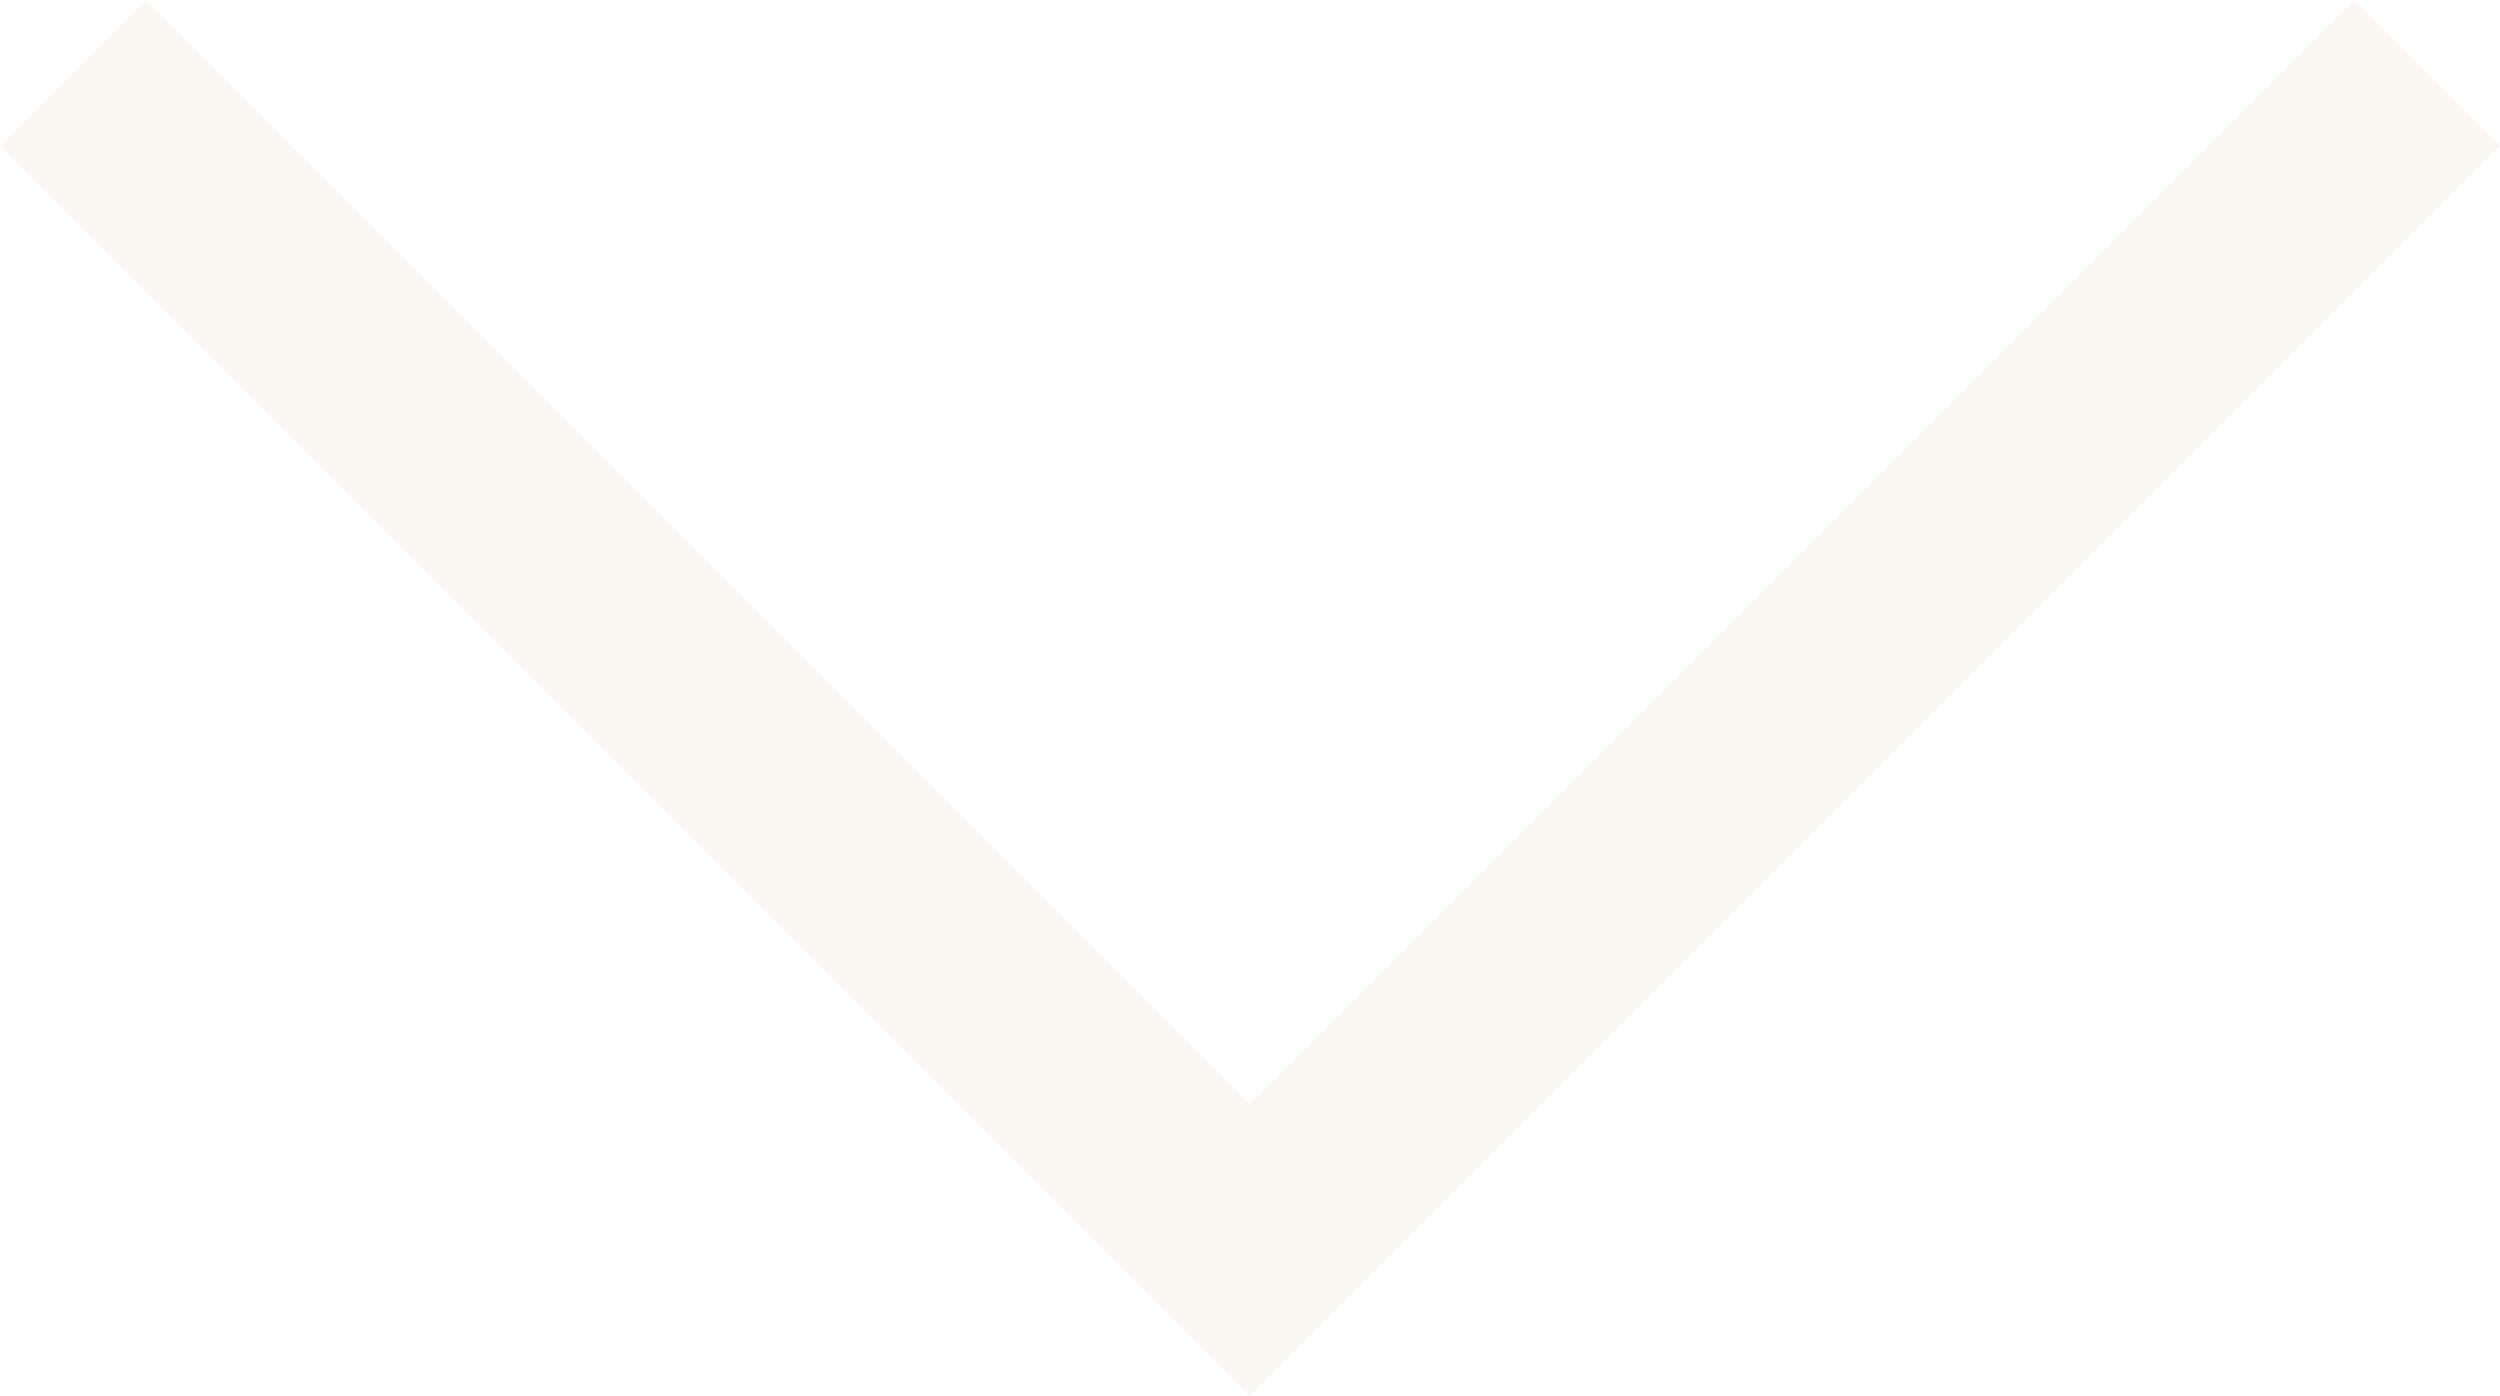
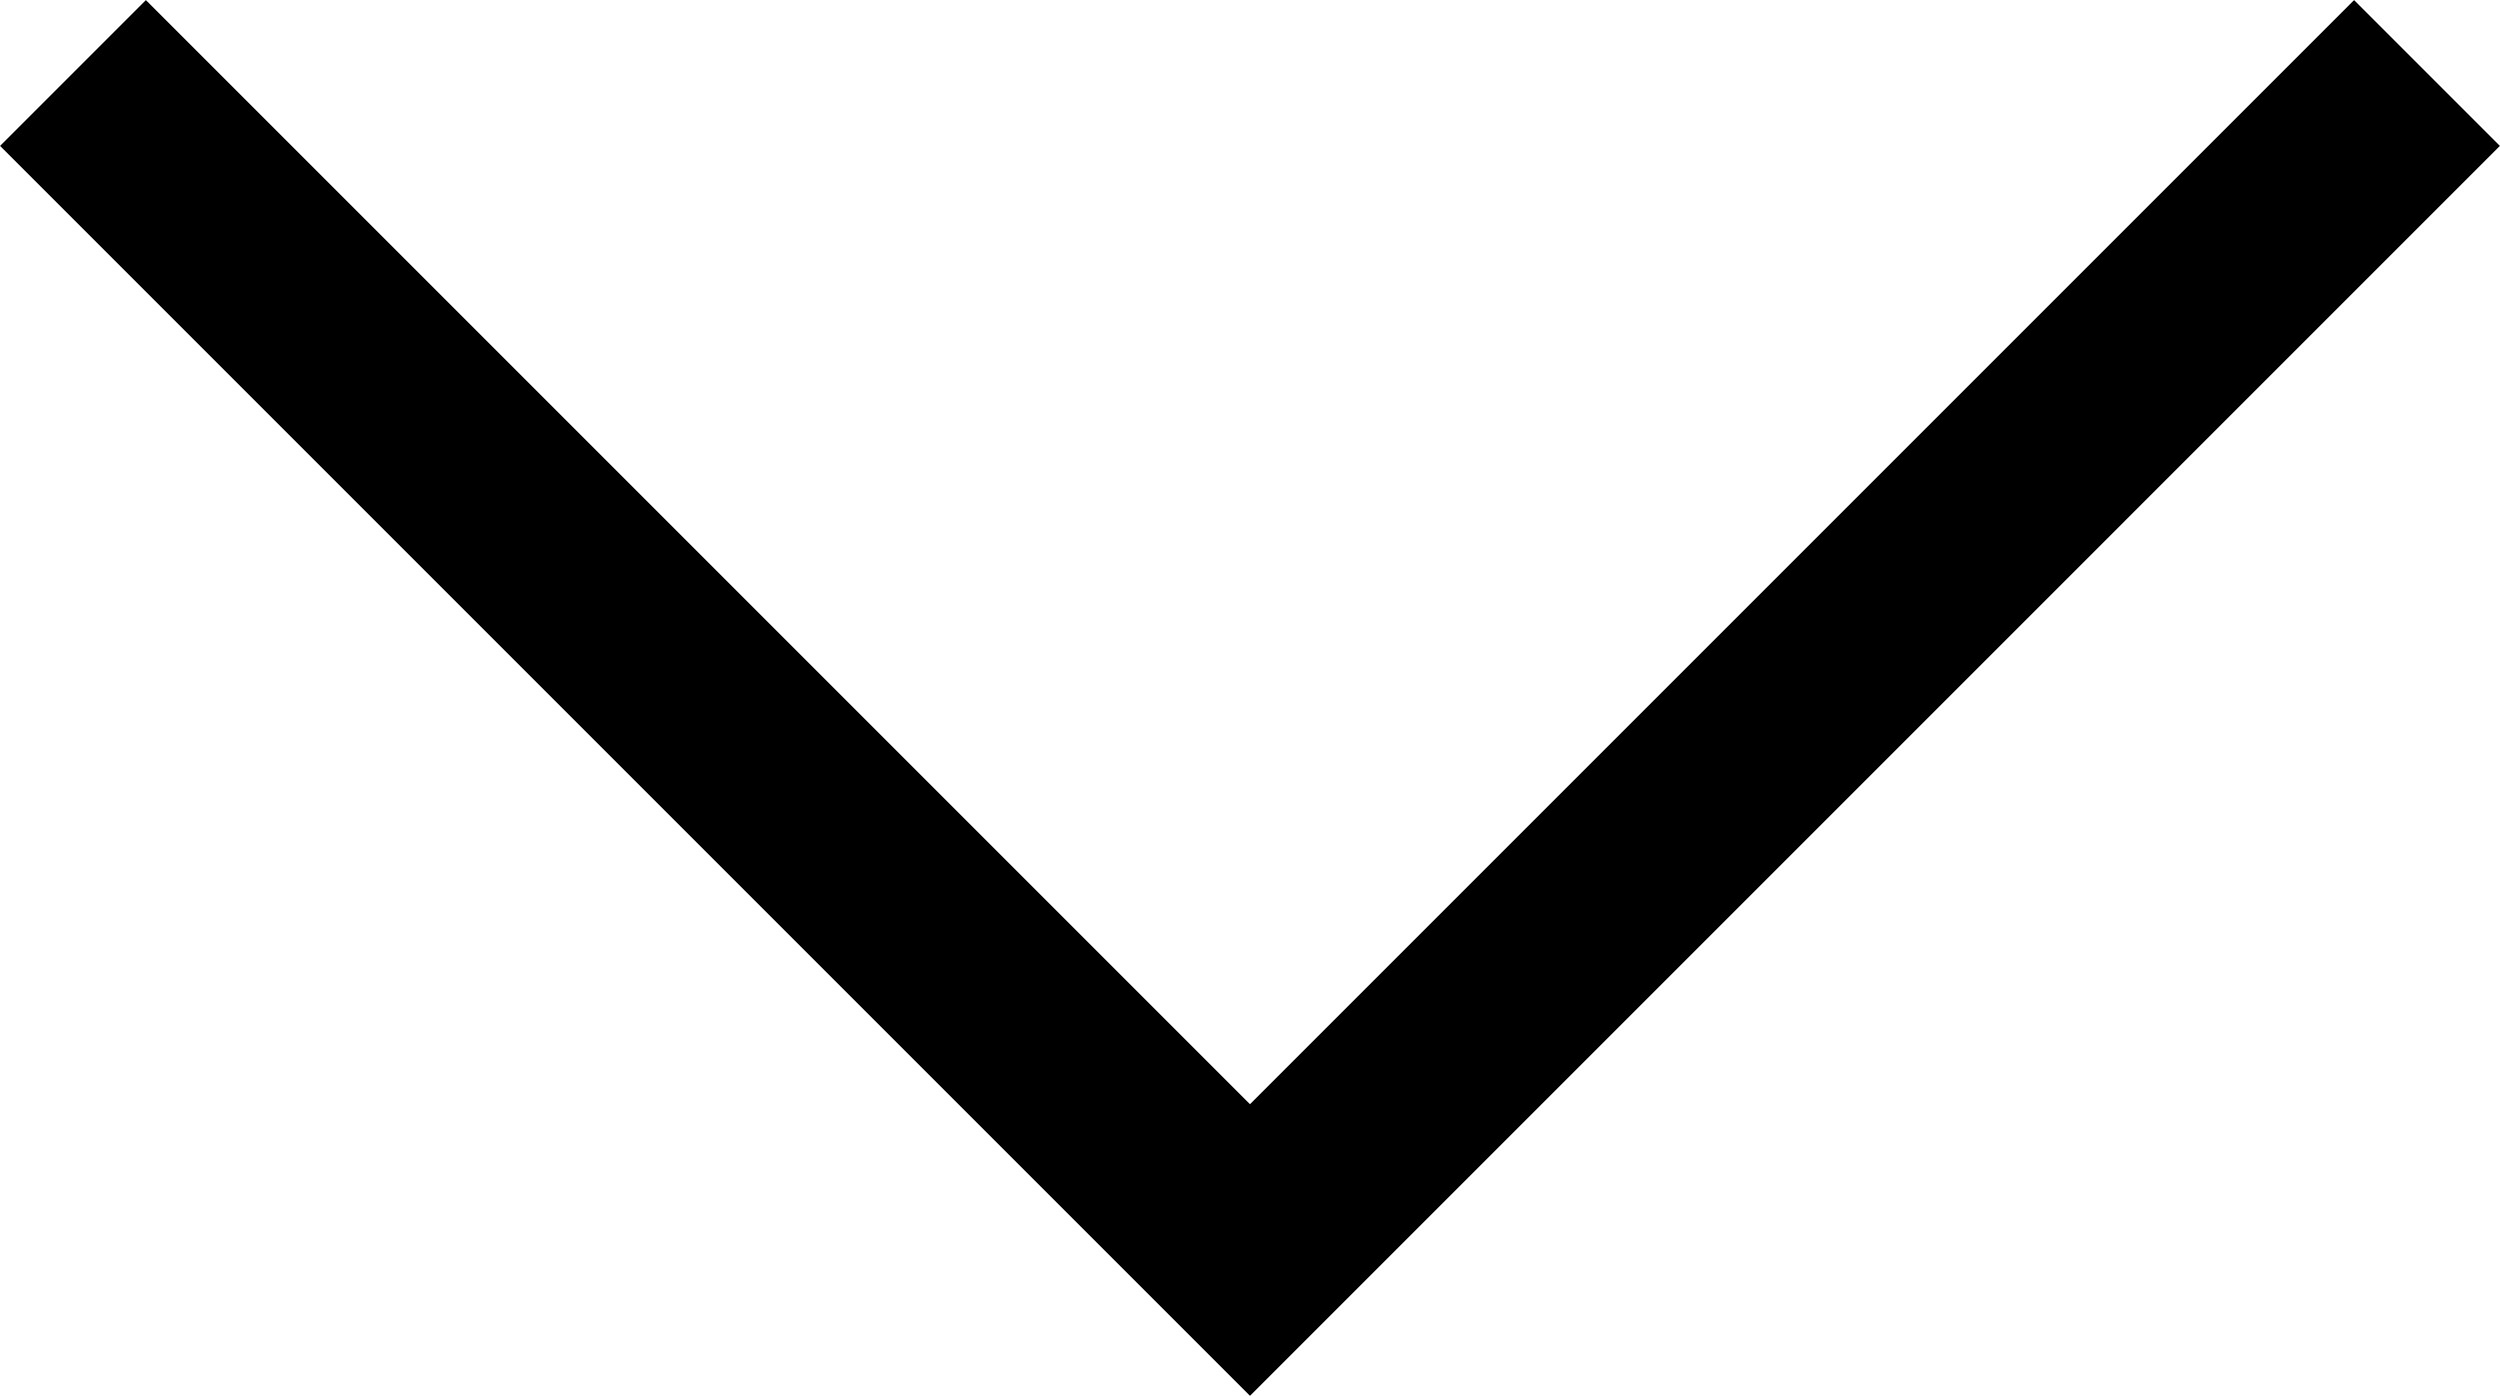
<svg xmlns="http://www.w3.org/2000/svg" width="12.124" height="6.769" viewBox="0 0 12.124 6.769">
-   <path id="Path_110" data-name="Path 110" d="M-4092.821,5864.878l5.708,5.708-5.708,5.708" transform="translate(5876.648 4093.175) rotate(90)" fill="none" stroke="#faf7f3" stroke-width="1" />
+   <path id="Path_110" data-name="Path 110" d="M-4092.821,5864.878l5.708,5.708-5.708,5.708" transform="translate(5876.648 4093.175) rotate(90)" fill="none" stroke="#faf7f3" stroke-width="1" style="stroke: currentColor" />
</svg>
